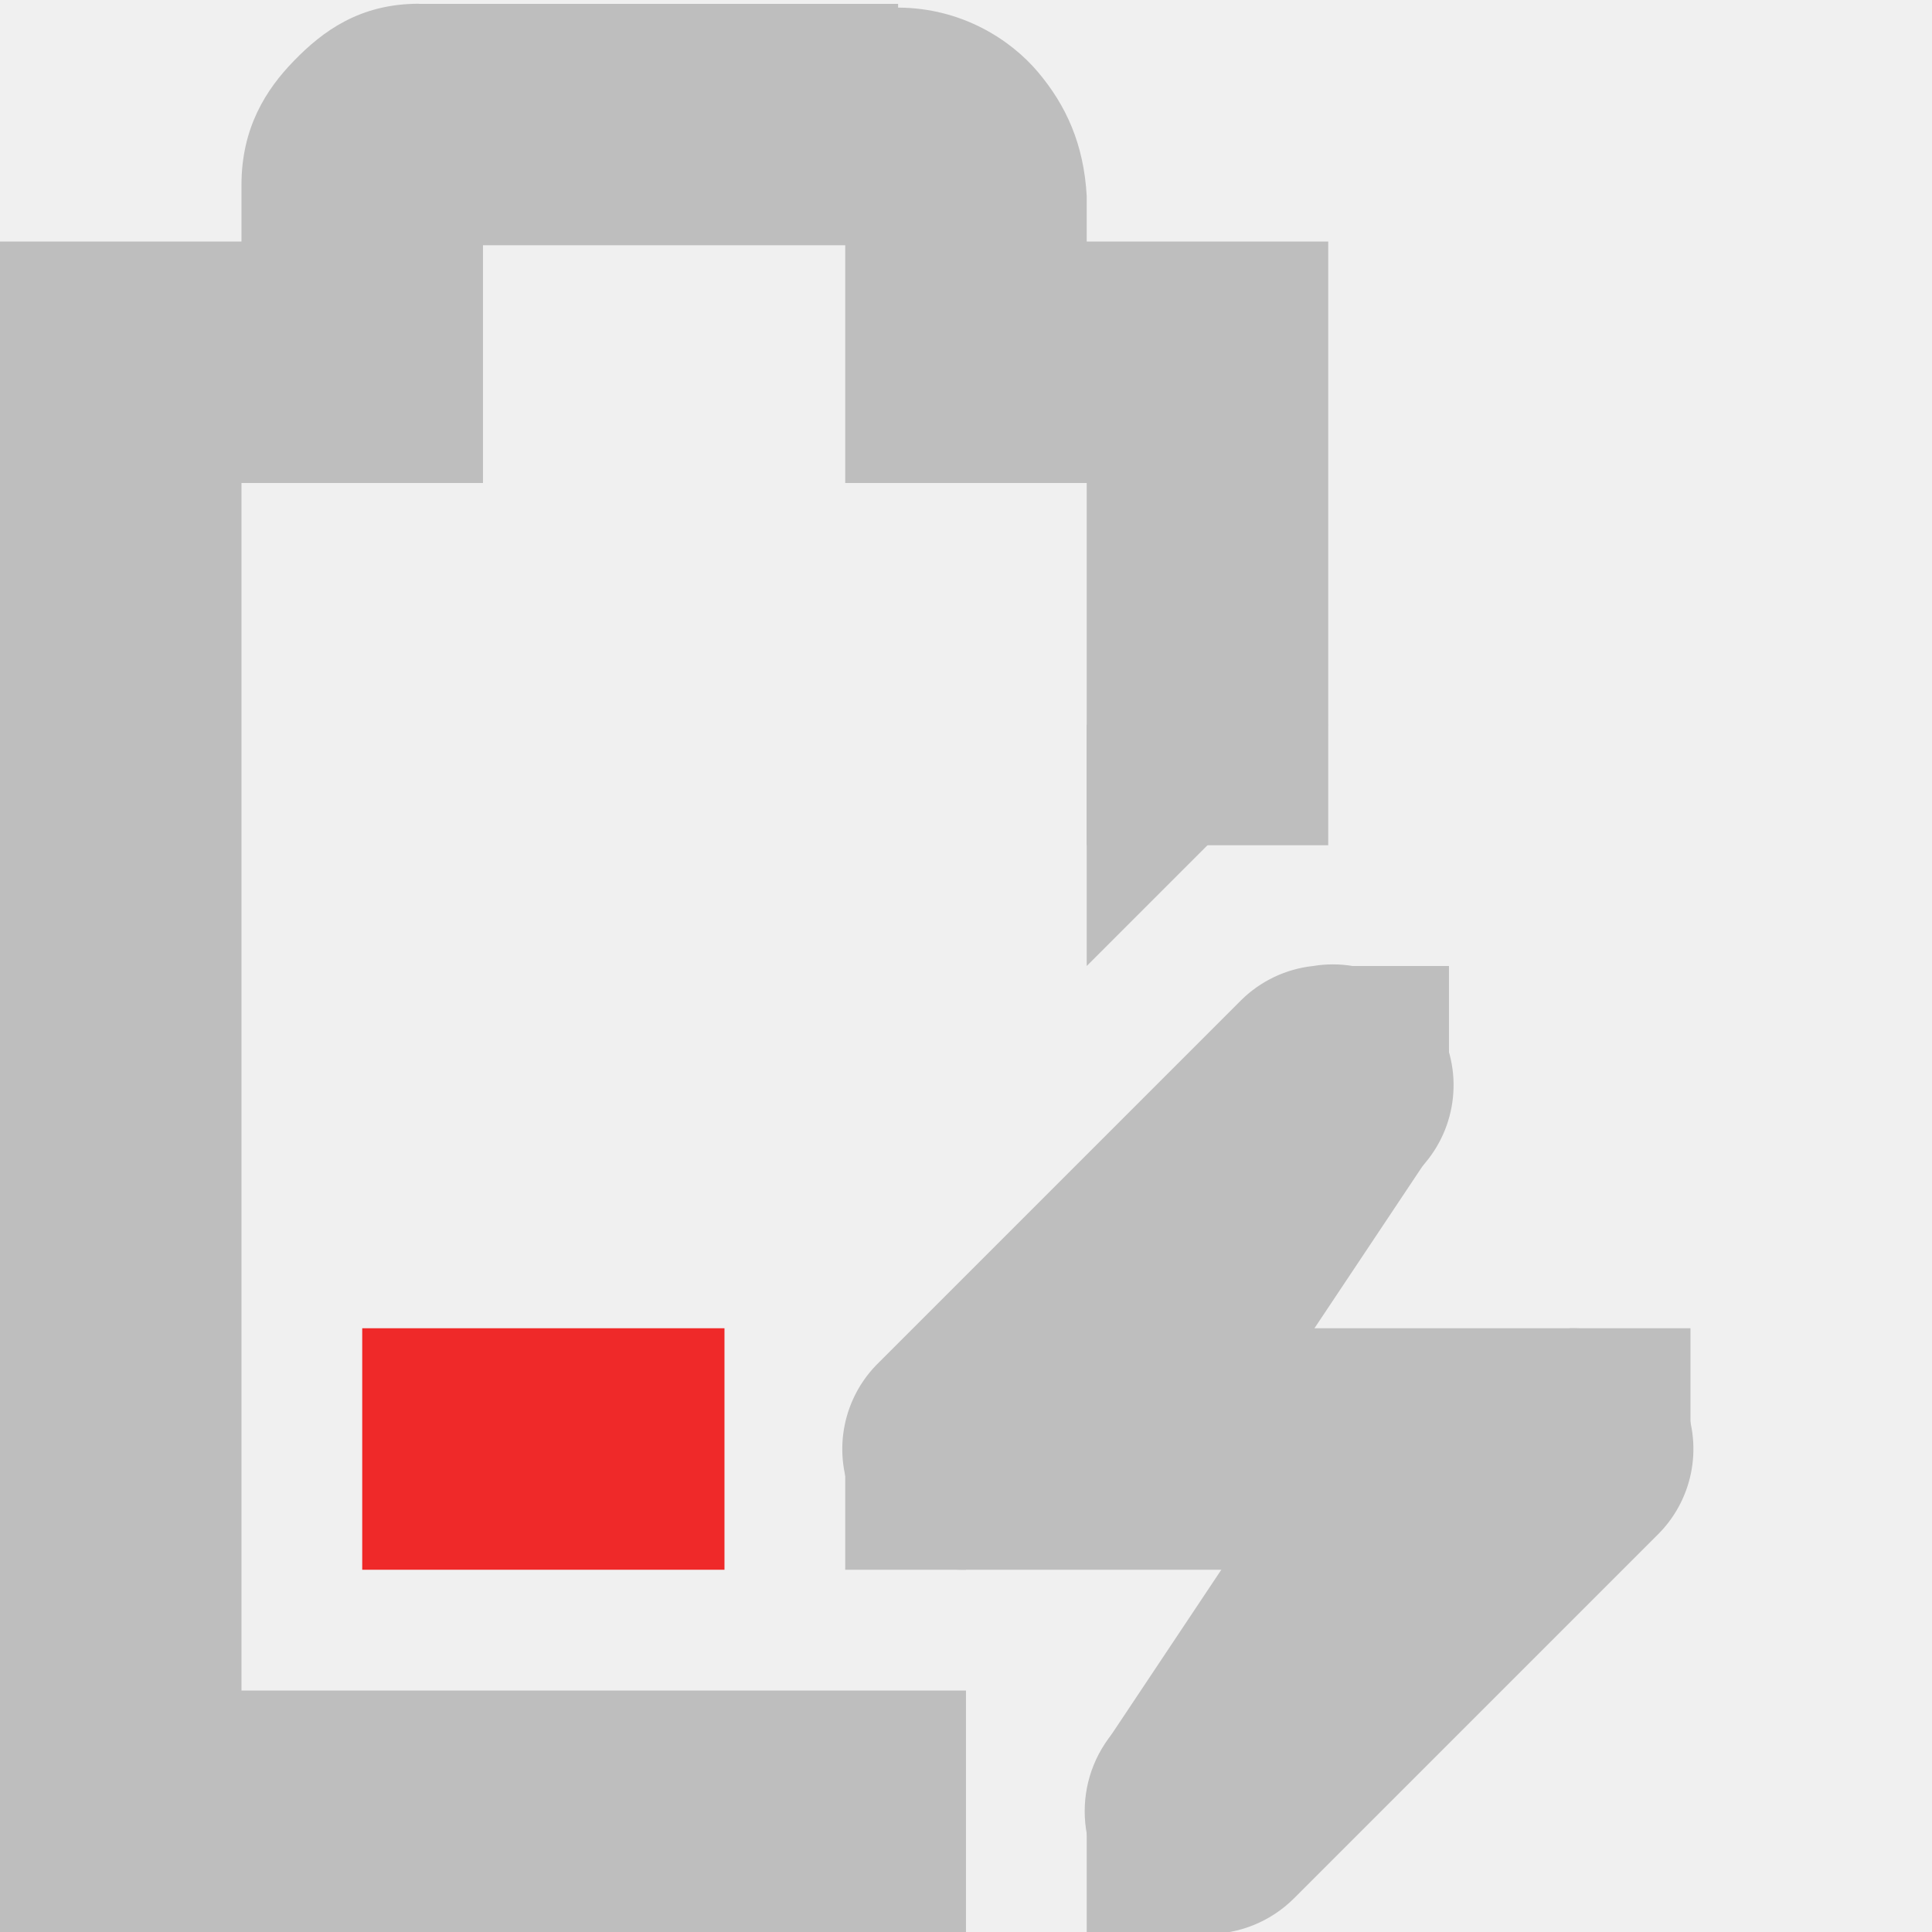
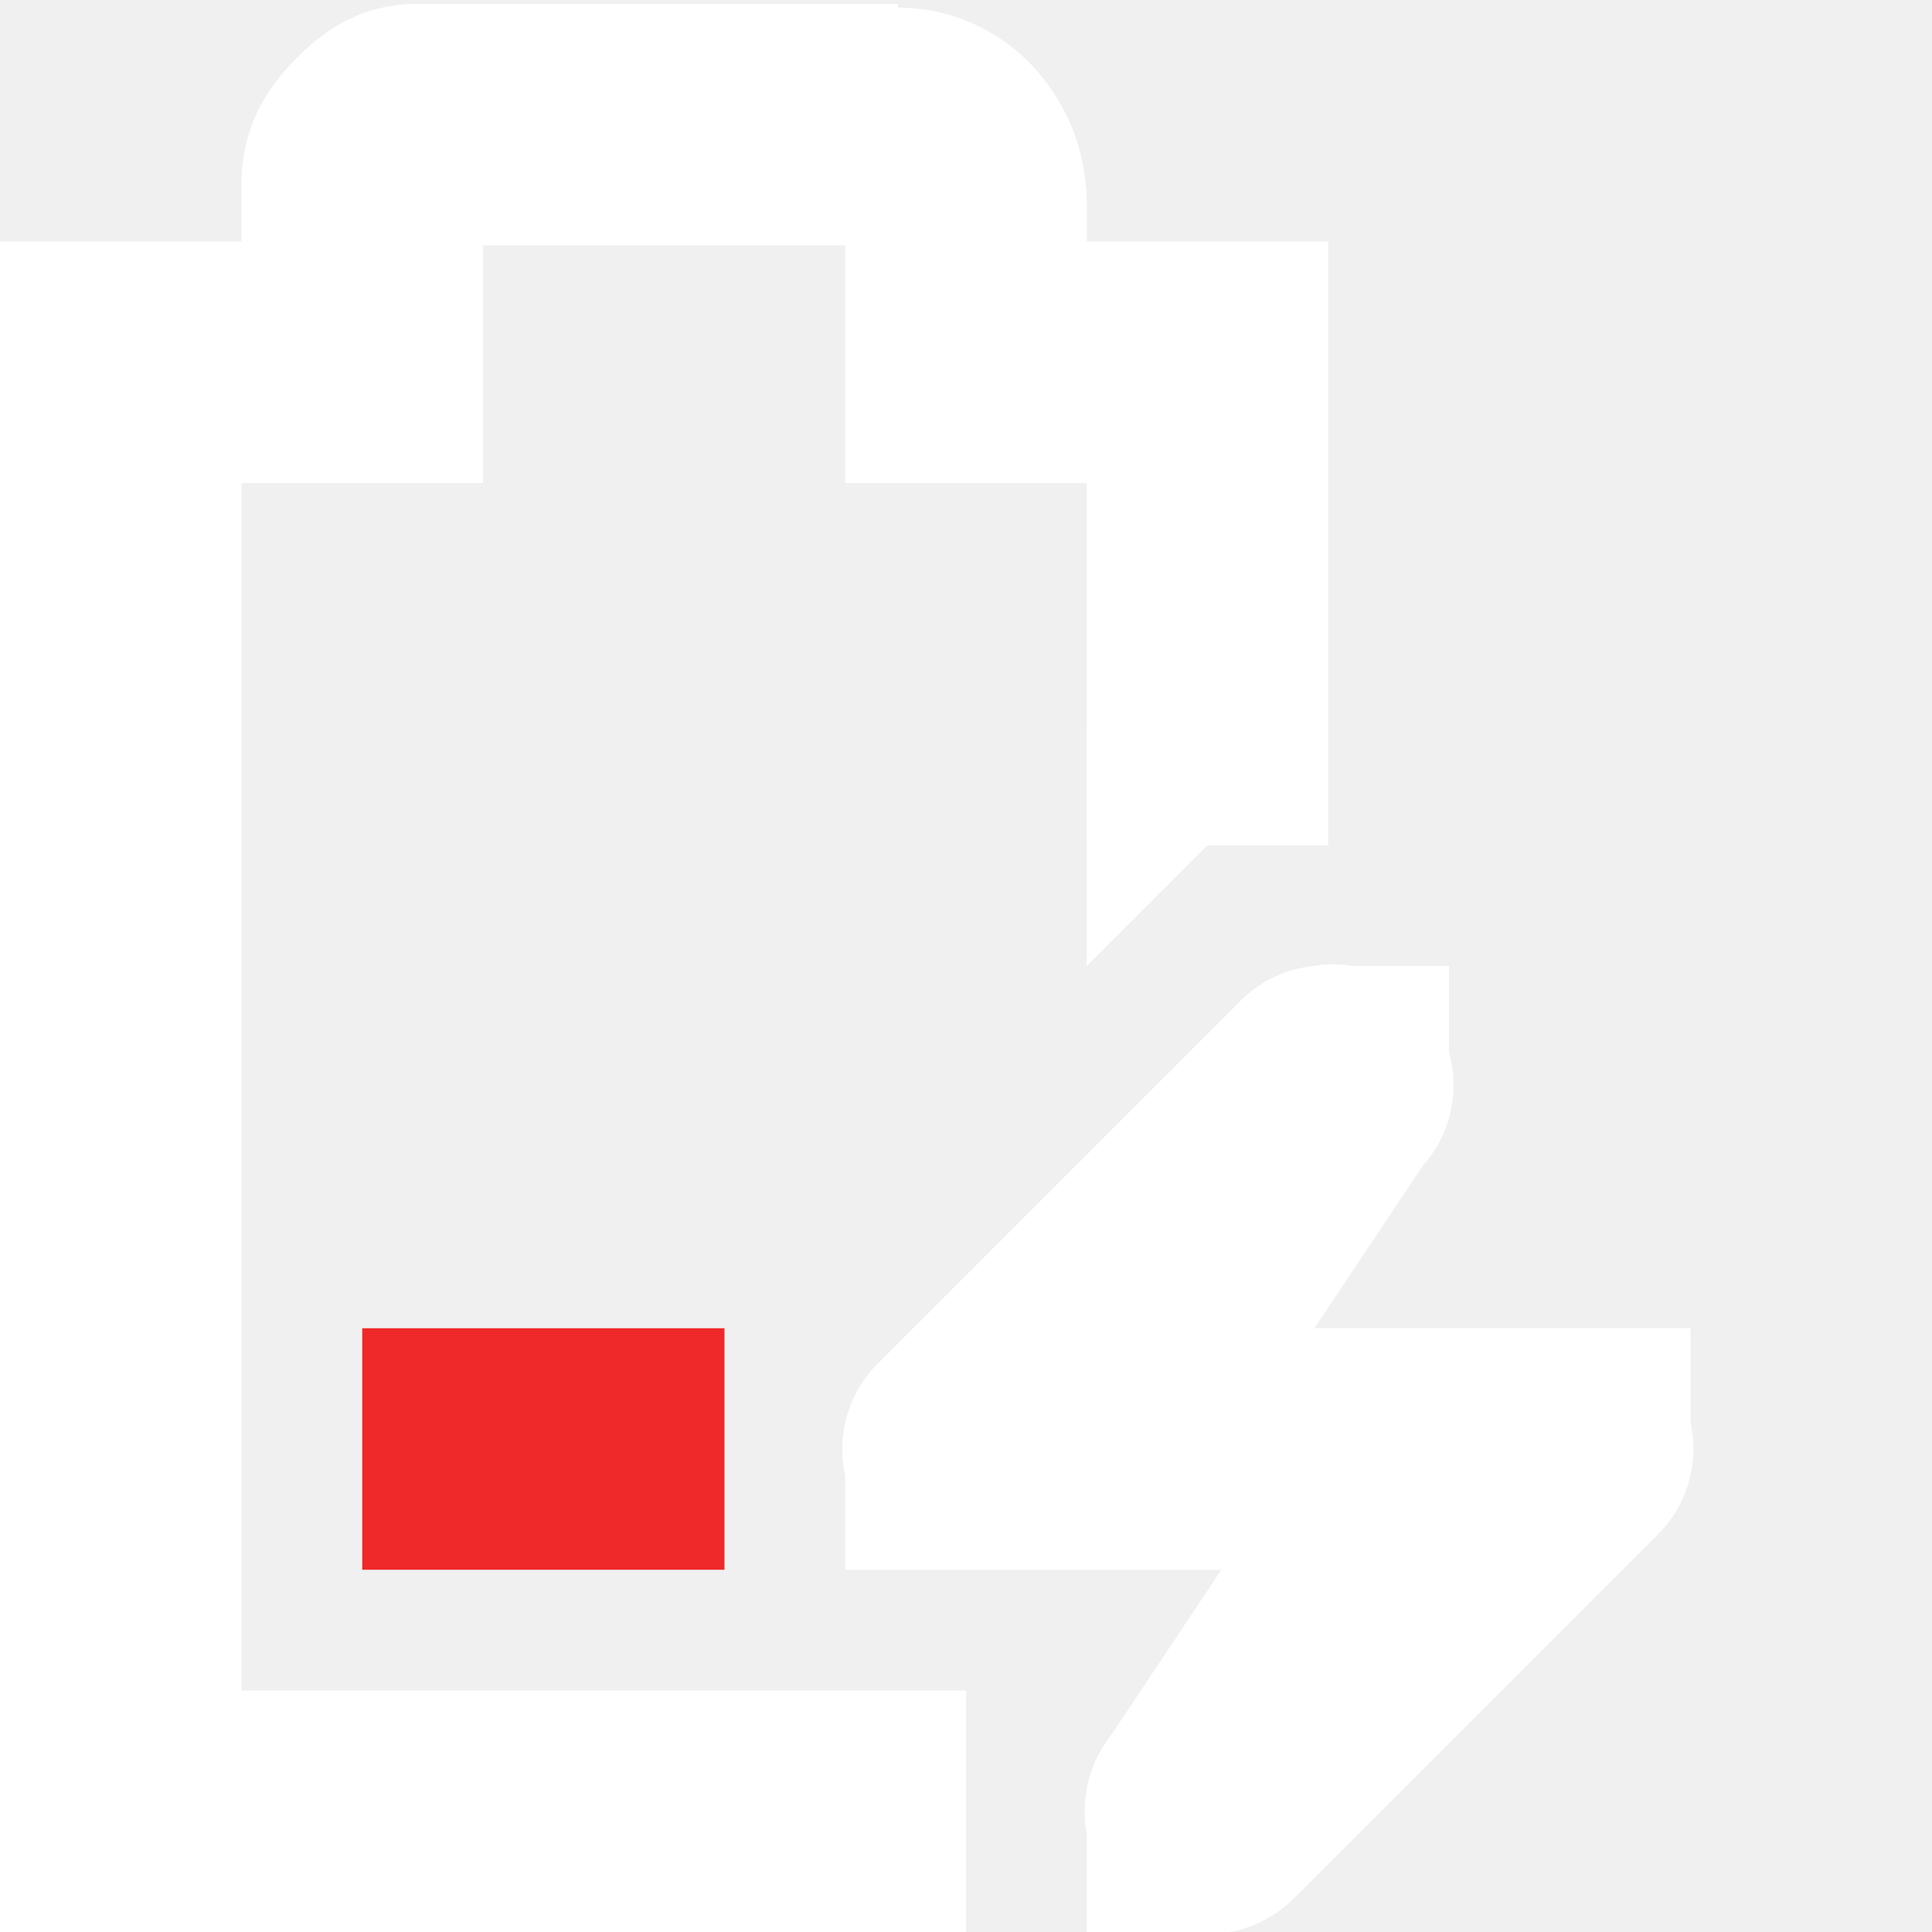
<svg xmlns="http://www.w3.org/2000/svg" id="svg7384" version="1.1" height="16" width="16">
  <defs id="defs7386" />
  <g transform="translate(-241.0002,-217)" id="layer9" style="display:inline">
    <path class="error" d="m 244,228 0,2 3,0 0,-2 -3,0 z" id="path6306" style="fill:#ef2929;fill-opacity:1;stroke:none" />
-     <path d="m 244.469,217.031 c -0.49,0 -0.796,0.228 -1.031,0.469 -0.235,0.24 -0.438,0.559 -0.438,1.031 l 0,0.469 -1,0 -1,0 0,1 0,12 0,1 1,0 7,0 0,-2 -6,0 0,-10 1,0 1,0 0,-1 0,-0.969 3,0 0,0.969 0,1 1,0 1,0 0,3 2,0 0,-4 0,-1 -1,0 -1,0 0,-0.344 0,-0.031 c -0.024,-0.431 -0.17,-0.752 -0.406,-1.031 -0.224,-0.264 -0.627,-0.529 -1.156,-0.531 l 0,-0.031 -0.062,0 -3.906,0 z" id="path6308" style="font-size:medium;font-style:normal;font-variant:normal;font-weight:normal;font-stretch:normal;text-indent:0;text-align:start;text-decoration:none;line-height:normal;letter-spacing:normal;word-spacing:normal;text-transform:none;direction:ltr;block-progression:tb;writing-mode:lr-tb;text-anchor:start;color:#bebebe;fill:#bebebe;fill-opacity:1;stroke:none;stroke-width:2;marker:none;visibility:visible;display:inline;overflow:visible;enable-background:accumulate;font-family:Bitstream Vera Sans;-inkscape-font-specification:Bitstream Vera Sans" />
-     <path d="m 251.875,225 a 1,1 0 0 0 -0.594,0.281 l -3,3 A 1,1 0 0 0 249,230 l 2.562,0 -1.281,1.281 a 1.016,1.016 0 1 0 1.438,1.438 l 3,-3 A 1,1 0 0 0 254,228 l -2.562,0 1.281,-1.281 A 1,1 0 0 0 251.875,225 z" id="path6312" style="font-size:medium;font-style:normal;font-variant:normal;font-weight:normal;font-stretch:normal;text-indent:0;text-align:start;text-decoration:none;line-height:normal;letter-spacing:normal;word-spacing:normal;text-transform:none;direction:ltr;block-progression:tb;writing-mode:lr-tb;text-anchor:start;color:#bebebe;fill:#bebebe;fill-opacity:1;fill-rule:nonzero;stroke:none;stroke-width:2;marker:none;visibility:visible;display:inline;overflow:visible;enable-background:accumulate;font-family:Bitstream Vera Sans;-inkscape-font-specification:Bitstream Vera Sans" />
-     <rect x="254" y="228" id="rect6314" height="1" width="1" style="color:#bebebe;fill:#bebebe;fill-opacity:1;fill-rule:nonzero;stroke:none;stroke-width:2;marker:none;visibility:visible;display:inline;overflow:visible" />
-     <rect x="248" y="229" id="rect6316" height="1" style="color:#bebebe;fill:#bebebe;fill-opacity:1;fill-rule:nonzero;stroke:none;stroke-width:2;marker:none;visibility:visible;display:inline;overflow:visible" width="1" />
-     <rect x="252" y="225" id="rect6318" height="1" width="1" style="color:#bebebe;fill:#bebebe;fill-opacity:1;fill-rule:nonzero;stroke:none;stroke-width:2;marker:none;visibility:visible;display:inline;overflow:visible" />
-     <rect x="250" y="232" id="rect6320" height="1" style="color:#bebebe;fill:#bebebe;fill-opacity:1;fill-rule:nonzero;stroke:none;stroke-width:2;marker:none;visibility:visible;display:inline;overflow:visible" width="1" />
-     <path d="m 251.156,225.438 -2,3 1.688,1.125 2,-3 -1.688,-1.125 z" id="path6322" style="font-size:medium;font-style:normal;font-variant:normal;font-weight:normal;font-stretch:normal;text-indent:0;text-align:start;text-decoration:none;line-height:normal;letter-spacing:normal;word-spacing:normal;text-transform:none;direction:ltr;block-progression:tb;writing-mode:lr-tb;text-anchor:start;color:#bebebe;fill:#bebebe;fill-opacity:1;fill-rule:nonzero;stroke:none;stroke-width:2;marker:none;visibility:visible;display:inline;overflow:visible;enable-background:accumulate;font-family:Bitstream Vera Sans;-inkscape-font-specification:Bitstream Vera Sans" />
-     <path d="m 252.156,228.438 -2,3 1.688,1.125 2,-3 -1.688,-1.125 z" id="path6324" style="font-size:medium;font-style:normal;font-variant:normal;font-weight:normal;font-stretch:normal;text-indent:0;text-align:start;text-decoration:none;line-height:normal;letter-spacing:normal;word-spacing:normal;text-transform:none;direction:ltr;block-progression:tb;writing-mode:lr-tb;text-anchor:start;color:#bebebe;fill:#bebebe;fill-opacity:1;fill-rule:nonzero;stroke:none;stroke-width:2;marker:none;visibility:visible;display:inline;overflow:visible;enable-background:accumulate;font-family:Bitstream Vera Sans;-inkscape-font-specification:Bitstream Vera Sans" />
-     <path d="m 250,225 2,-2 -2,0 0,2 z" id="path6326" style="color:#bebebe;fill:#bebebe;fill-opacity:1;fill-rule:nonzero;stroke:none;stroke-width:2;marker:none;visibility:visible;display:inline;overflow:visible" />
+     <path d="m 244.469,217.031 c -0.49,0 -0.796,0.228 -1.031,0.469 -0.235,0.24 -0.438,0.559 -0.438,1.031 l 0,0.469 -1,0 -1,0 0,1 0,12 0,1 1,0 7,0 0,-2 -6,0 0,-10 1,0 1,0 0,-1 0,-0.969 3,0 0,0.969 0,1 1,0 1,0 0,3 2,0 0,-4 0,-1 -1,0 -1,0 0,-0.344 0,-0.031 c -0.024,-0.431 -0.17,-0.752 -0.406,-1.031 -0.224,-0.264 -0.627,-0.529 -1.156,-0.531 l 0,-0.031 -0.062,0 -3.906,0 z" id="path6308" style="font-size:medium;font-style:normal;font-variant:normal;font-weight:normal;font-stretch:normal;text-indent:0;text-align:start;text-decoration:none;line-height:normal;letter-spacing:normal;word-spacing:normal;text-transform:none;direction:ltr;block-progression:tb;writing-mode:lr-tb;text-anchor:start;color:#ffffff;fill:#ffffff;fill-opacity:1;stroke:none;stroke-width:2;marker:none;visibility:visible;display:inline;overflow:visible;enable-background:accumulate;font-family:Bitstream Vera Sans;-inkscape-font-specification:Bitstream Vera Sans" />
+     <path d="m 251.875,225 a 1,1 0 0 0 -0.594,0.281 l -3,3 A 1,1 0 0 0 249,230 l 2.562,0 -1.281,1.281 a 1.016,1.016 0 1 0 1.438,1.438 l 3,-3 A 1,1 0 0 0 254,228 l -2.562,0 1.281,-1.281 A 1,1 0 0 0 251.875,225 z" id="path6312" style="font-size:medium;font-style:normal;font-variant:normal;font-weight:normal;font-stretch:normal;text-indent:0;text-align:start;text-decoration:none;line-height:normal;letter-spacing:normal;word-spacing:normal;text-transform:none;direction:ltr;block-progression:tb;writing-mode:lr-tb;text-anchor:start;color:#ffffff;fill:#ffffff;fill-opacity:1;fill-rule:nonzero;stroke:none;stroke-width:2;marker:none;visibility:visible;display:inline;overflow:visible;enable-background:accumulate;font-family:Bitstream Vera Sans;-inkscape-font-specification:Bitstream Vera Sans" />
+     <rect x="254" y="228" id="rect6314" height="1" width="1" style="color:#ffffff;fill:#ffffff;fill-opacity:1;fill-rule:nonzero;stroke:none;stroke-width:2;marker:none;visibility:visible;display:inline;overflow:visible" />
+     <rect x="248" y="229" id="rect6316" height="1" style="color:#ffffff;fill:#ffffff;fill-opacity:1;fill-rule:nonzero;stroke:none;stroke-width:2;marker:none;visibility:visible;display:inline;overflow:visible" width="1" />
+     <rect x="252" y="225" id="rect6318" height="1" width="1" style="color:#ffffff;fill:#ffffff;fill-opacity:1;fill-rule:nonzero;stroke:none;stroke-width:2;marker:none;visibility:visible;display:inline;overflow:visible" />
+     <rect x="250" y="232" id="rect6320" height="1" style="color:#ffffff;fill:#ffffff;fill-opacity:1;fill-rule:nonzero;stroke:none;stroke-width:2;marker:none;visibility:visible;display:inline;overflow:visible" width="1" />
+     <path d="m 251.156,225.438 -2,3 1.688,1.125 2,-3 -1.688,-1.125 z" id="path6322" style="font-size:medium;font-style:normal;font-variant:normal;font-weight:normal;font-stretch:normal;text-indent:0;text-align:start;text-decoration:none;line-height:normal;letter-spacing:normal;word-spacing:normal;text-transform:none;direction:ltr;block-progression:tb;writing-mode:lr-tb;text-anchor:start;color:#ffffff;fill:#ffffff;fill-opacity:1;fill-rule:nonzero;stroke:none;stroke-width:2;marker:none;visibility:visible;display:inline;overflow:visible;enable-background:accumulate;font-family:Bitstream Vera Sans;-inkscape-font-specification:Bitstream Vera Sans" />
+     <path d="m 252.156,228.438 -2,3 1.688,1.125 2,-3 -1.688,-1.125 z" id="path6324" style="font-size:medium;font-style:normal;font-variant:normal;font-weight:normal;font-stretch:normal;text-indent:0;text-align:start;text-decoration:none;line-height:normal;letter-spacing:normal;word-spacing:normal;text-transform:none;direction:ltr;block-progression:tb;writing-mode:lr-tb;text-anchor:start;color:#ffffff;fill:#ffffff;fill-opacity:1;fill-rule:nonzero;stroke:none;stroke-width:2;marker:none;visibility:visible;display:inline;overflow:visible;enable-background:accumulate;font-family:Bitstream Vera Sans;-inkscape-font-specification:Bitstream Vera Sans" />
+     <path d="m 250,225 2,-2 -2,0 0,2 z" id="path6326" style="color:#ffffff;fill:#ffffff;fill-opacity:1;fill-rule:nonzero;stroke:none;stroke-width:2;marker:none;visibility:visible;display:inline;overflow:visible" />
  </g>
  <g transform="translate(-241.0002,-217)" id="layer10" />
  <g transform="translate(-241.0002,-217)" id="layer11" />
  <g transform="translate(-241.0002,-217)" id="layer12" />
  <g transform="translate(-241.0002,-217)" id="layer13" />
  <g transform="translate(-241.0002,-217)" id="layer14" />
  <g transform="translate(-241.0002,-217)" id="layer15" style="display:inline" />
  <g transform="translate(-241.0002,-217)" id="g4953" style="display:inline" />
</svg>
